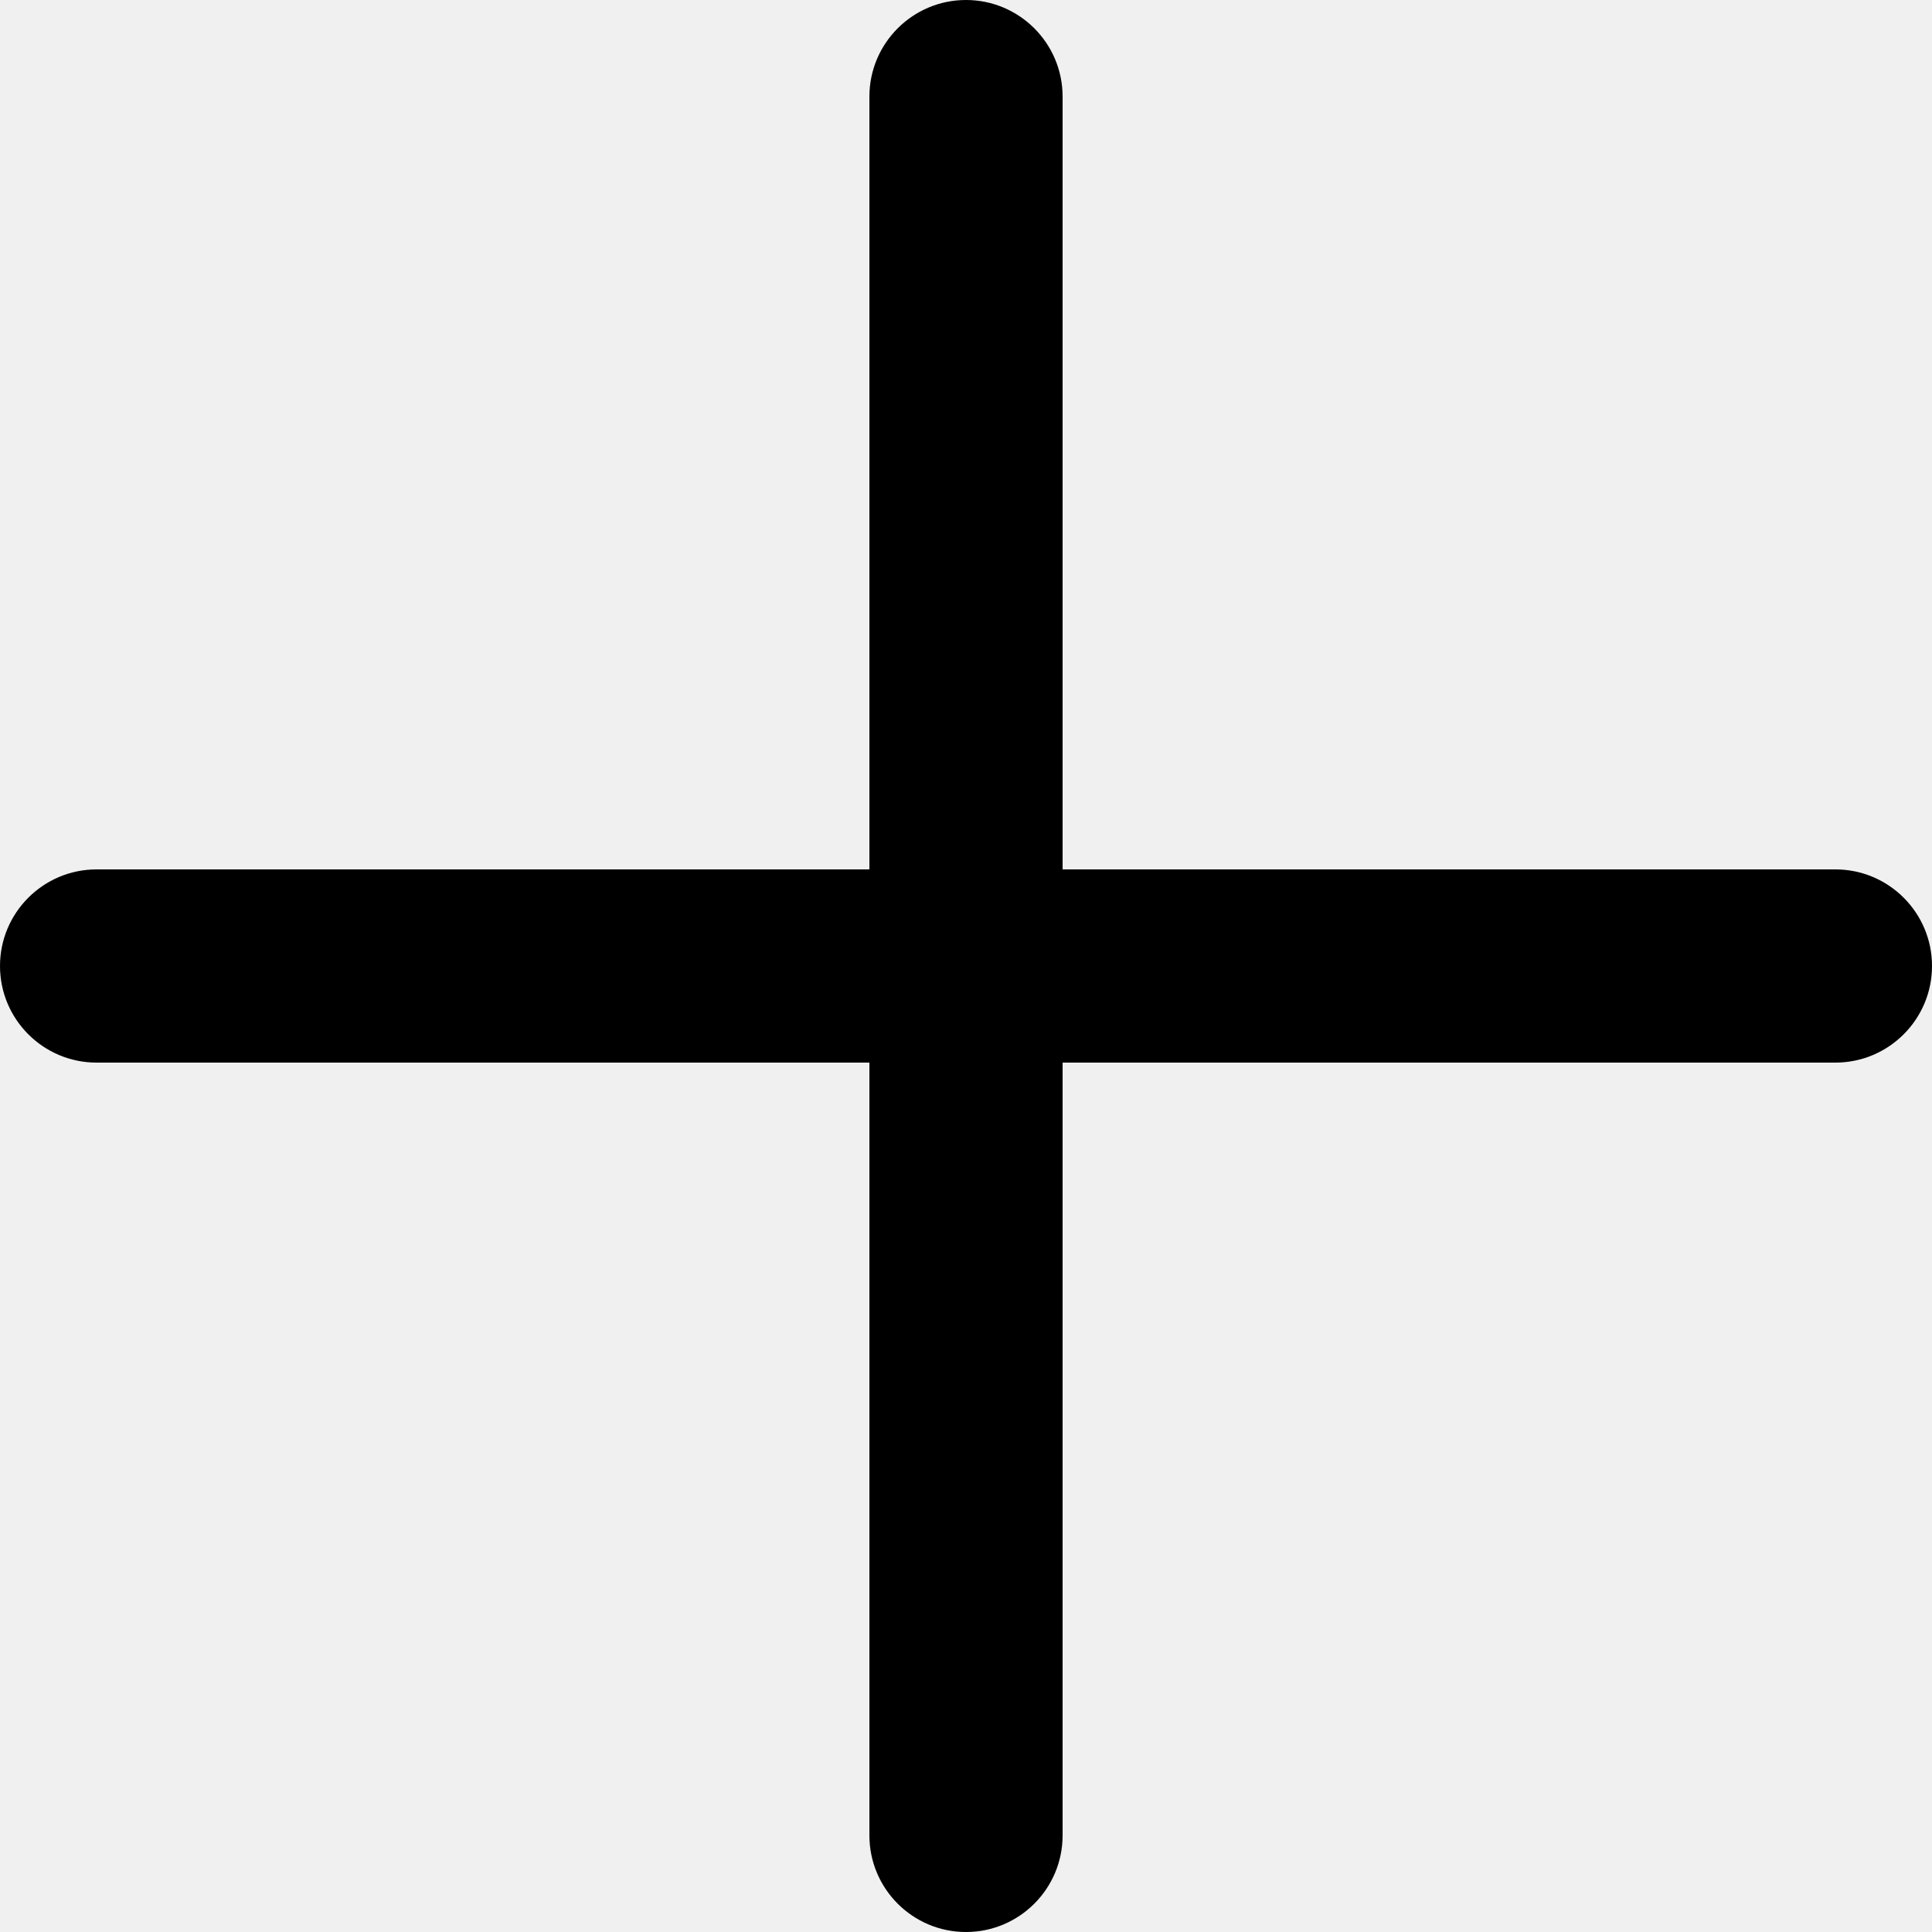
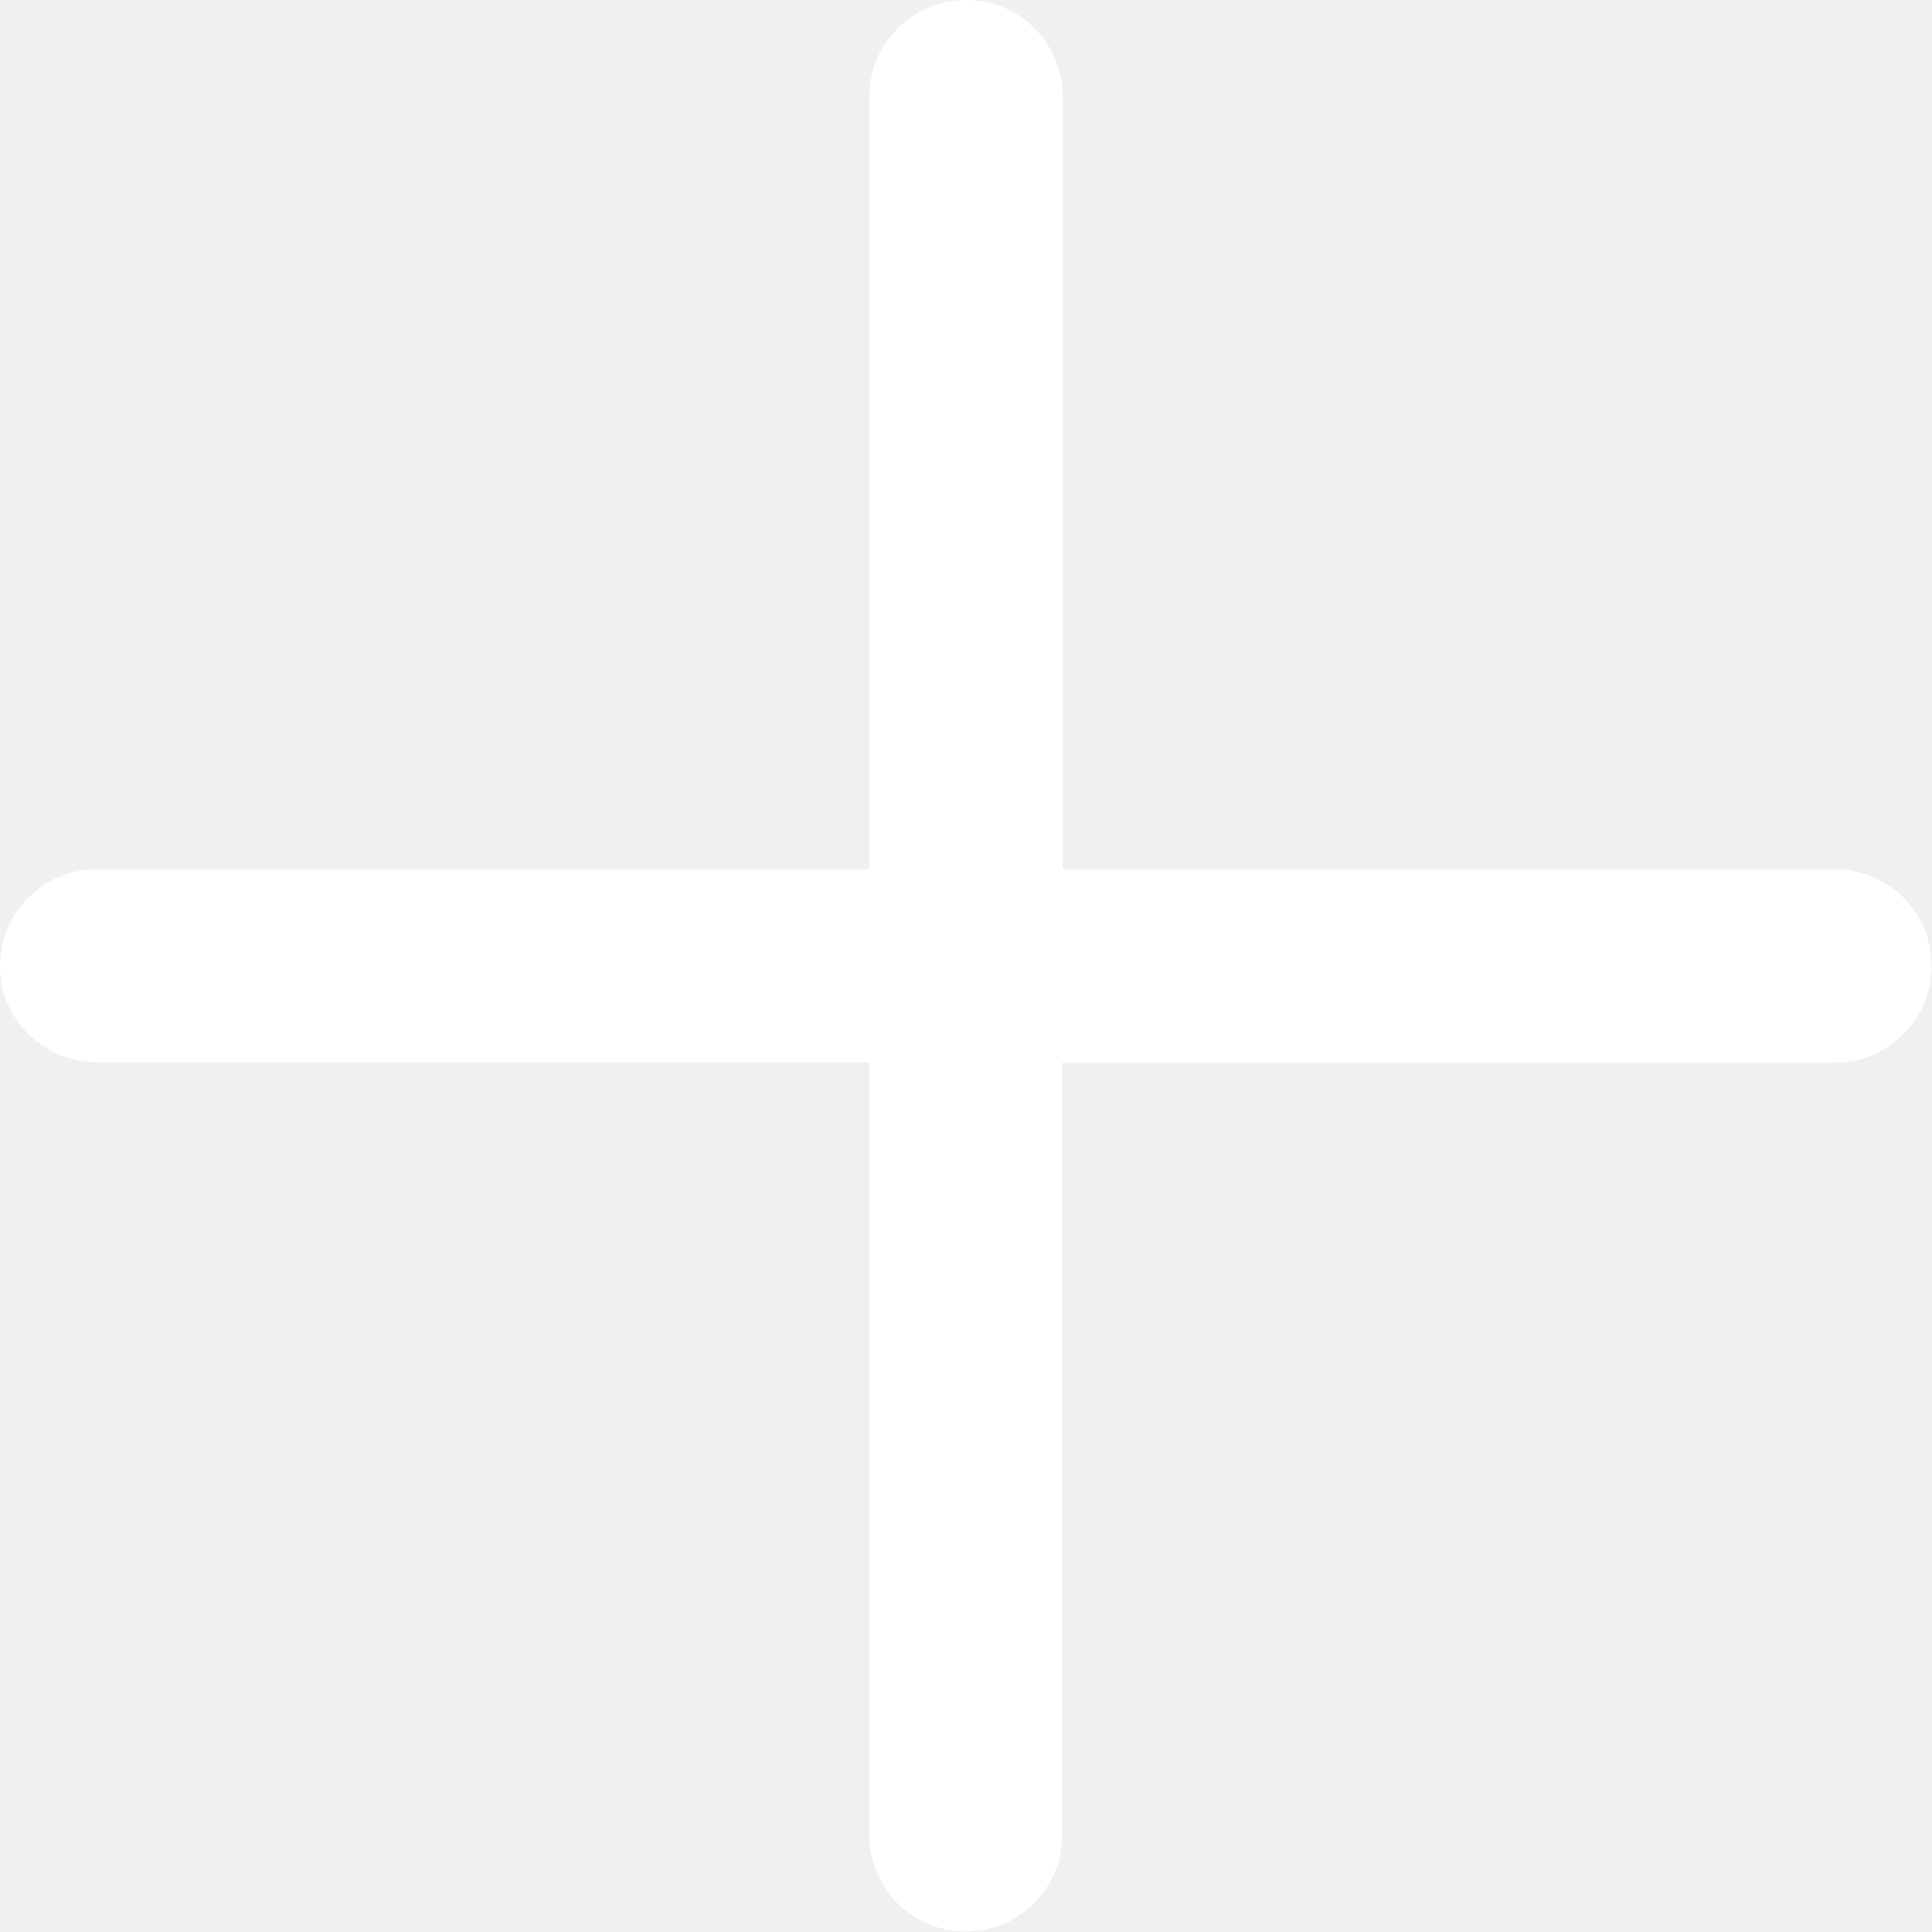
- <svg xmlns="http://www.w3.org/2000/svg" height="426.667pt" viewBox="0 0 426.667 426.667" width="426.667pt">
-   <path d="m405.332 192h-170.664v-170.668c0-11.773-9.559-21.332-21.336-21.332-11.773 0-21.332 9.559-21.332 21.332v170.668h-170.668c-11.773 0-21.332 9.559-21.332 21.332 0 11.777 9.559 21.336 21.332 21.336h170.668v170.664c0 11.777 9.559 21.336 21.332 21.336 11.777 0 21.336-9.559 21.336-21.336v-170.664h170.664c11.777 0 21.336-9.559 21.336-21.336 0-11.773-9.559-21.332-21.336-21.332zm0 0" />
+ <svg xmlns="http://www.w3.org/2000/svg" version="1.1" id="Layer_1" x="0px" y="0px" viewBox="0 0 426.7 426.7" style="enable-background:new 0 0 426.7 426.7;" xml:space="preserve">
+   <style type="text/css">
+ 	.st0{fill:#FFFFFF;}
+ </style>
+   <path class="st0" d="M405.3,192H234.7V21.3c0-11.8-9.6-21.3-21.3-21.3C201.6,0,192,9.6,192,21.3V192H21.3C9.6,192,0,201.6,0,213.3  c0,11.8,9.6,21.3,21.3,21.3H192v170.7c0,11.8,9.6,21.3,21.3,21.3c11.8,0,21.3-9.6,21.3-21.3V234.7h170.7c11.8,0,21.3-9.6,21.3-21.3  C426.7,201.6,417.1,192,405.3,192z" />
</svg>
